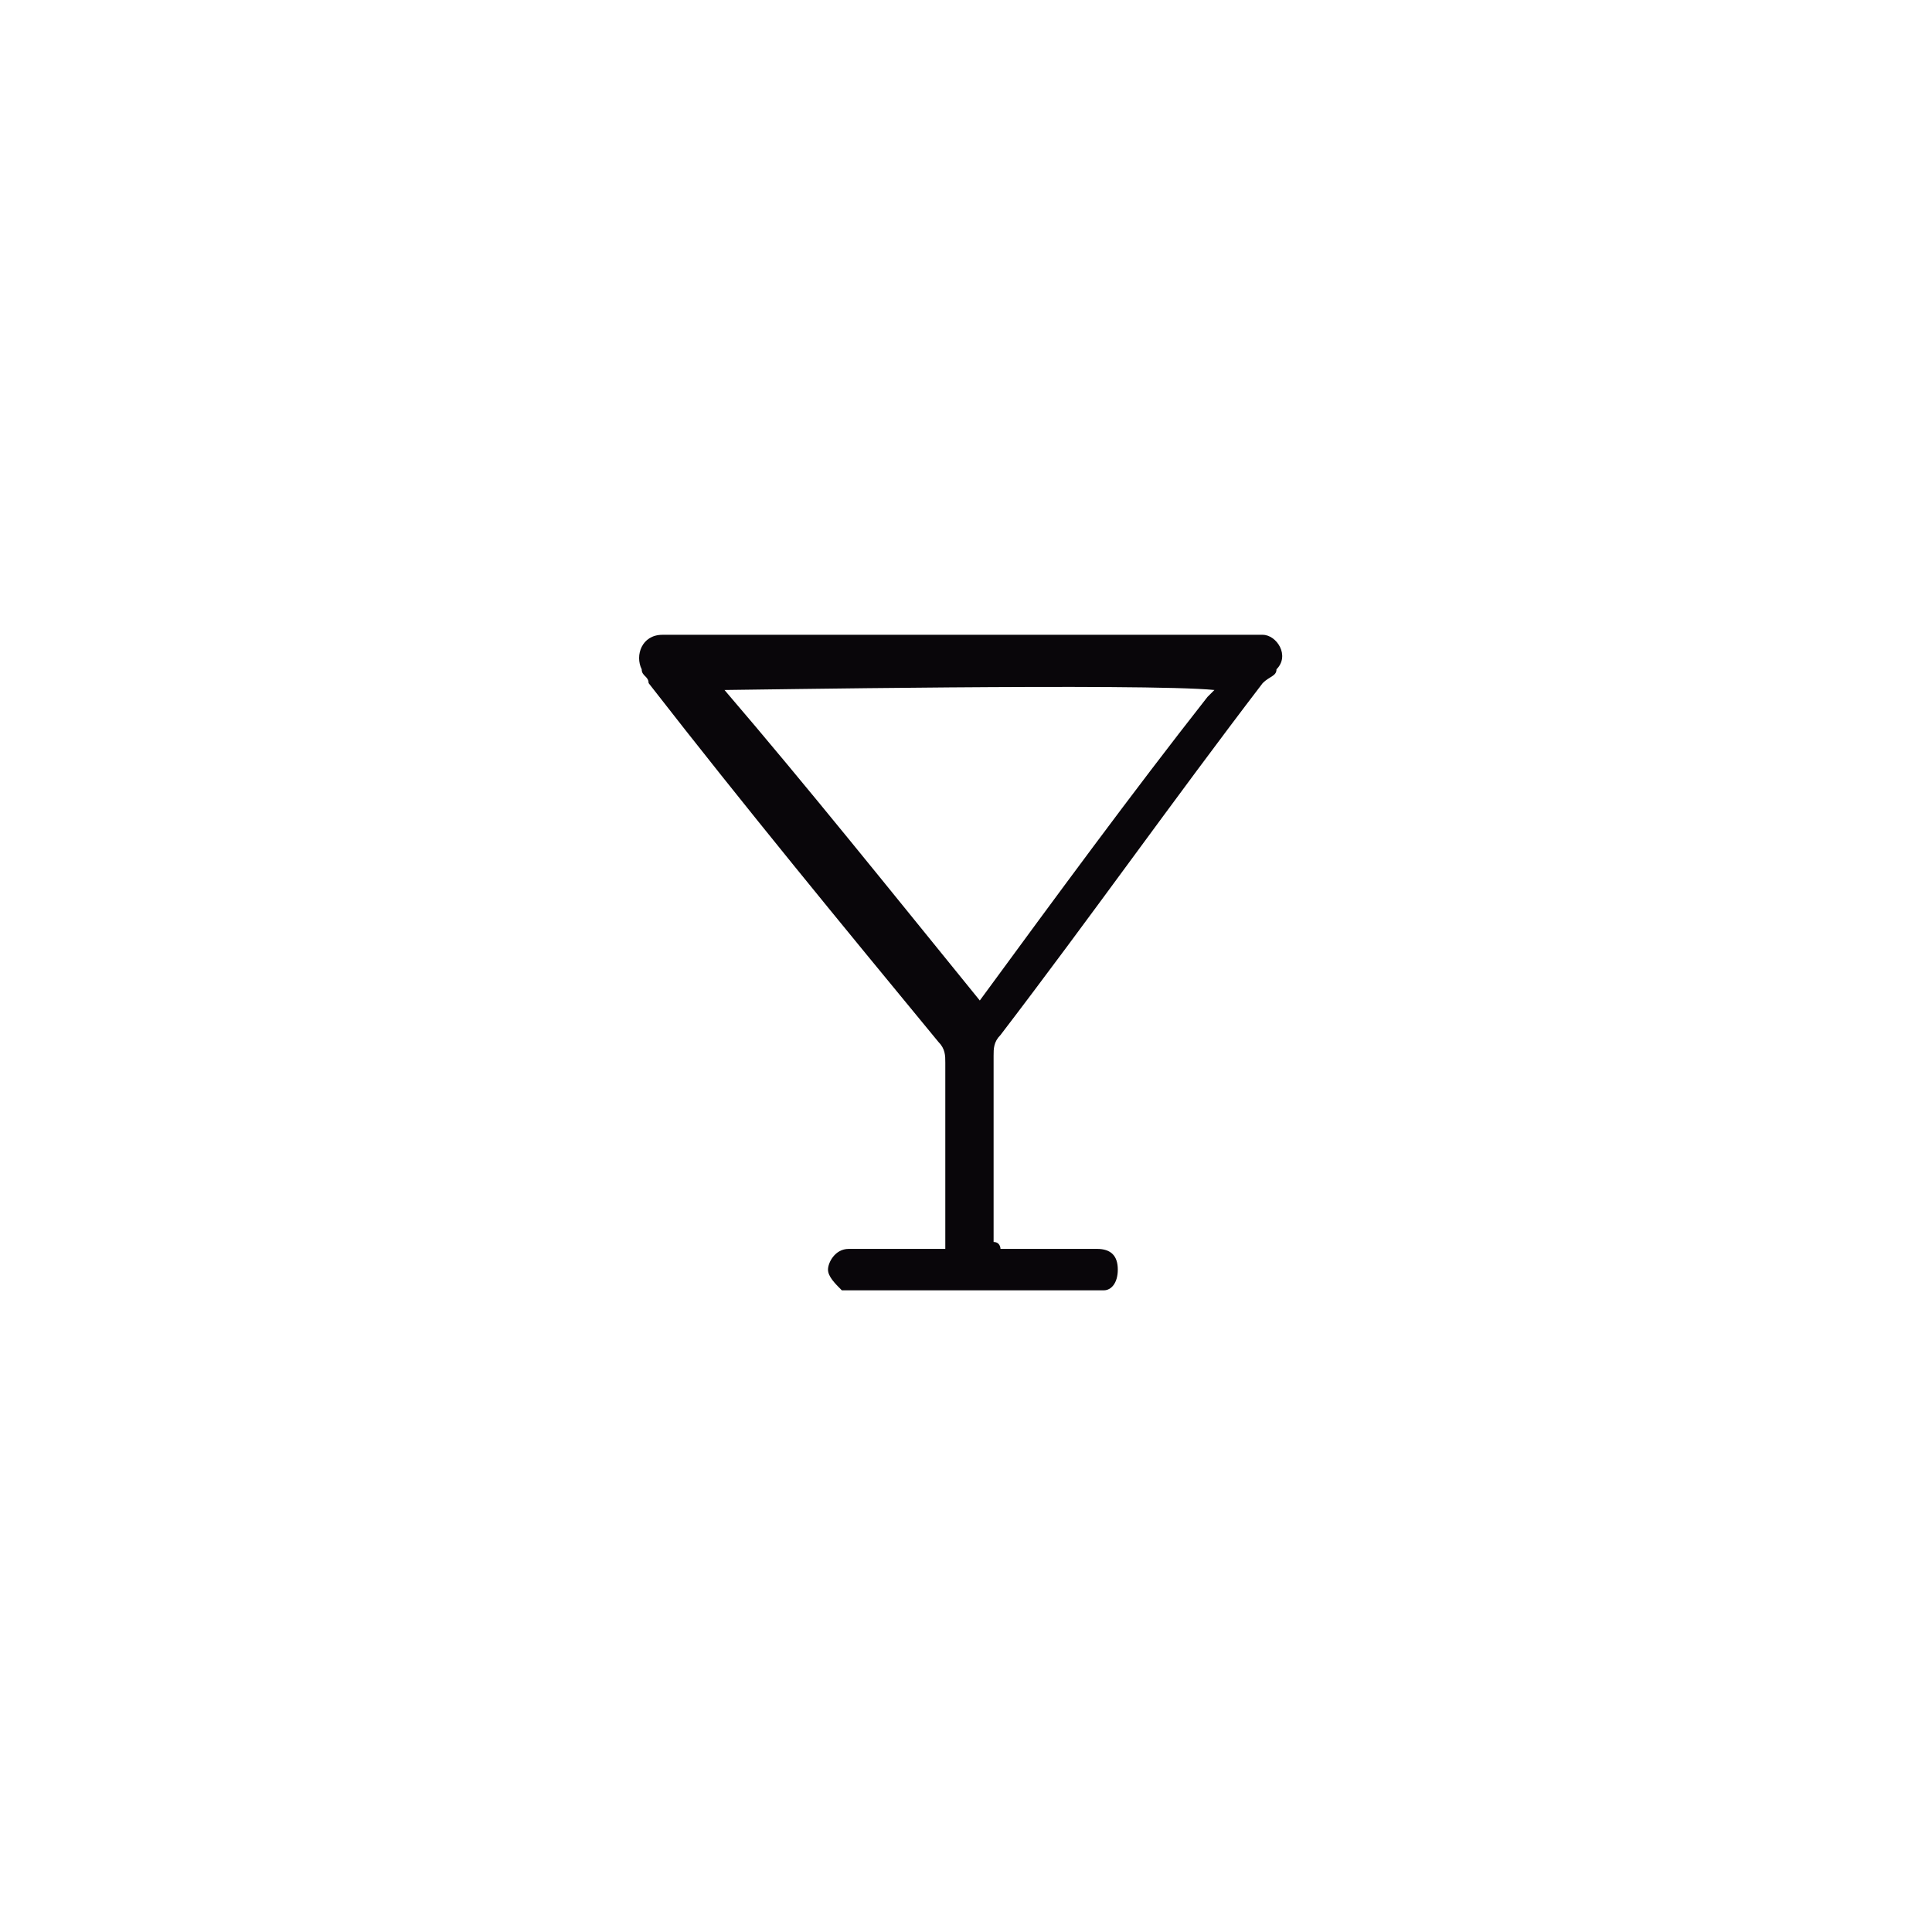
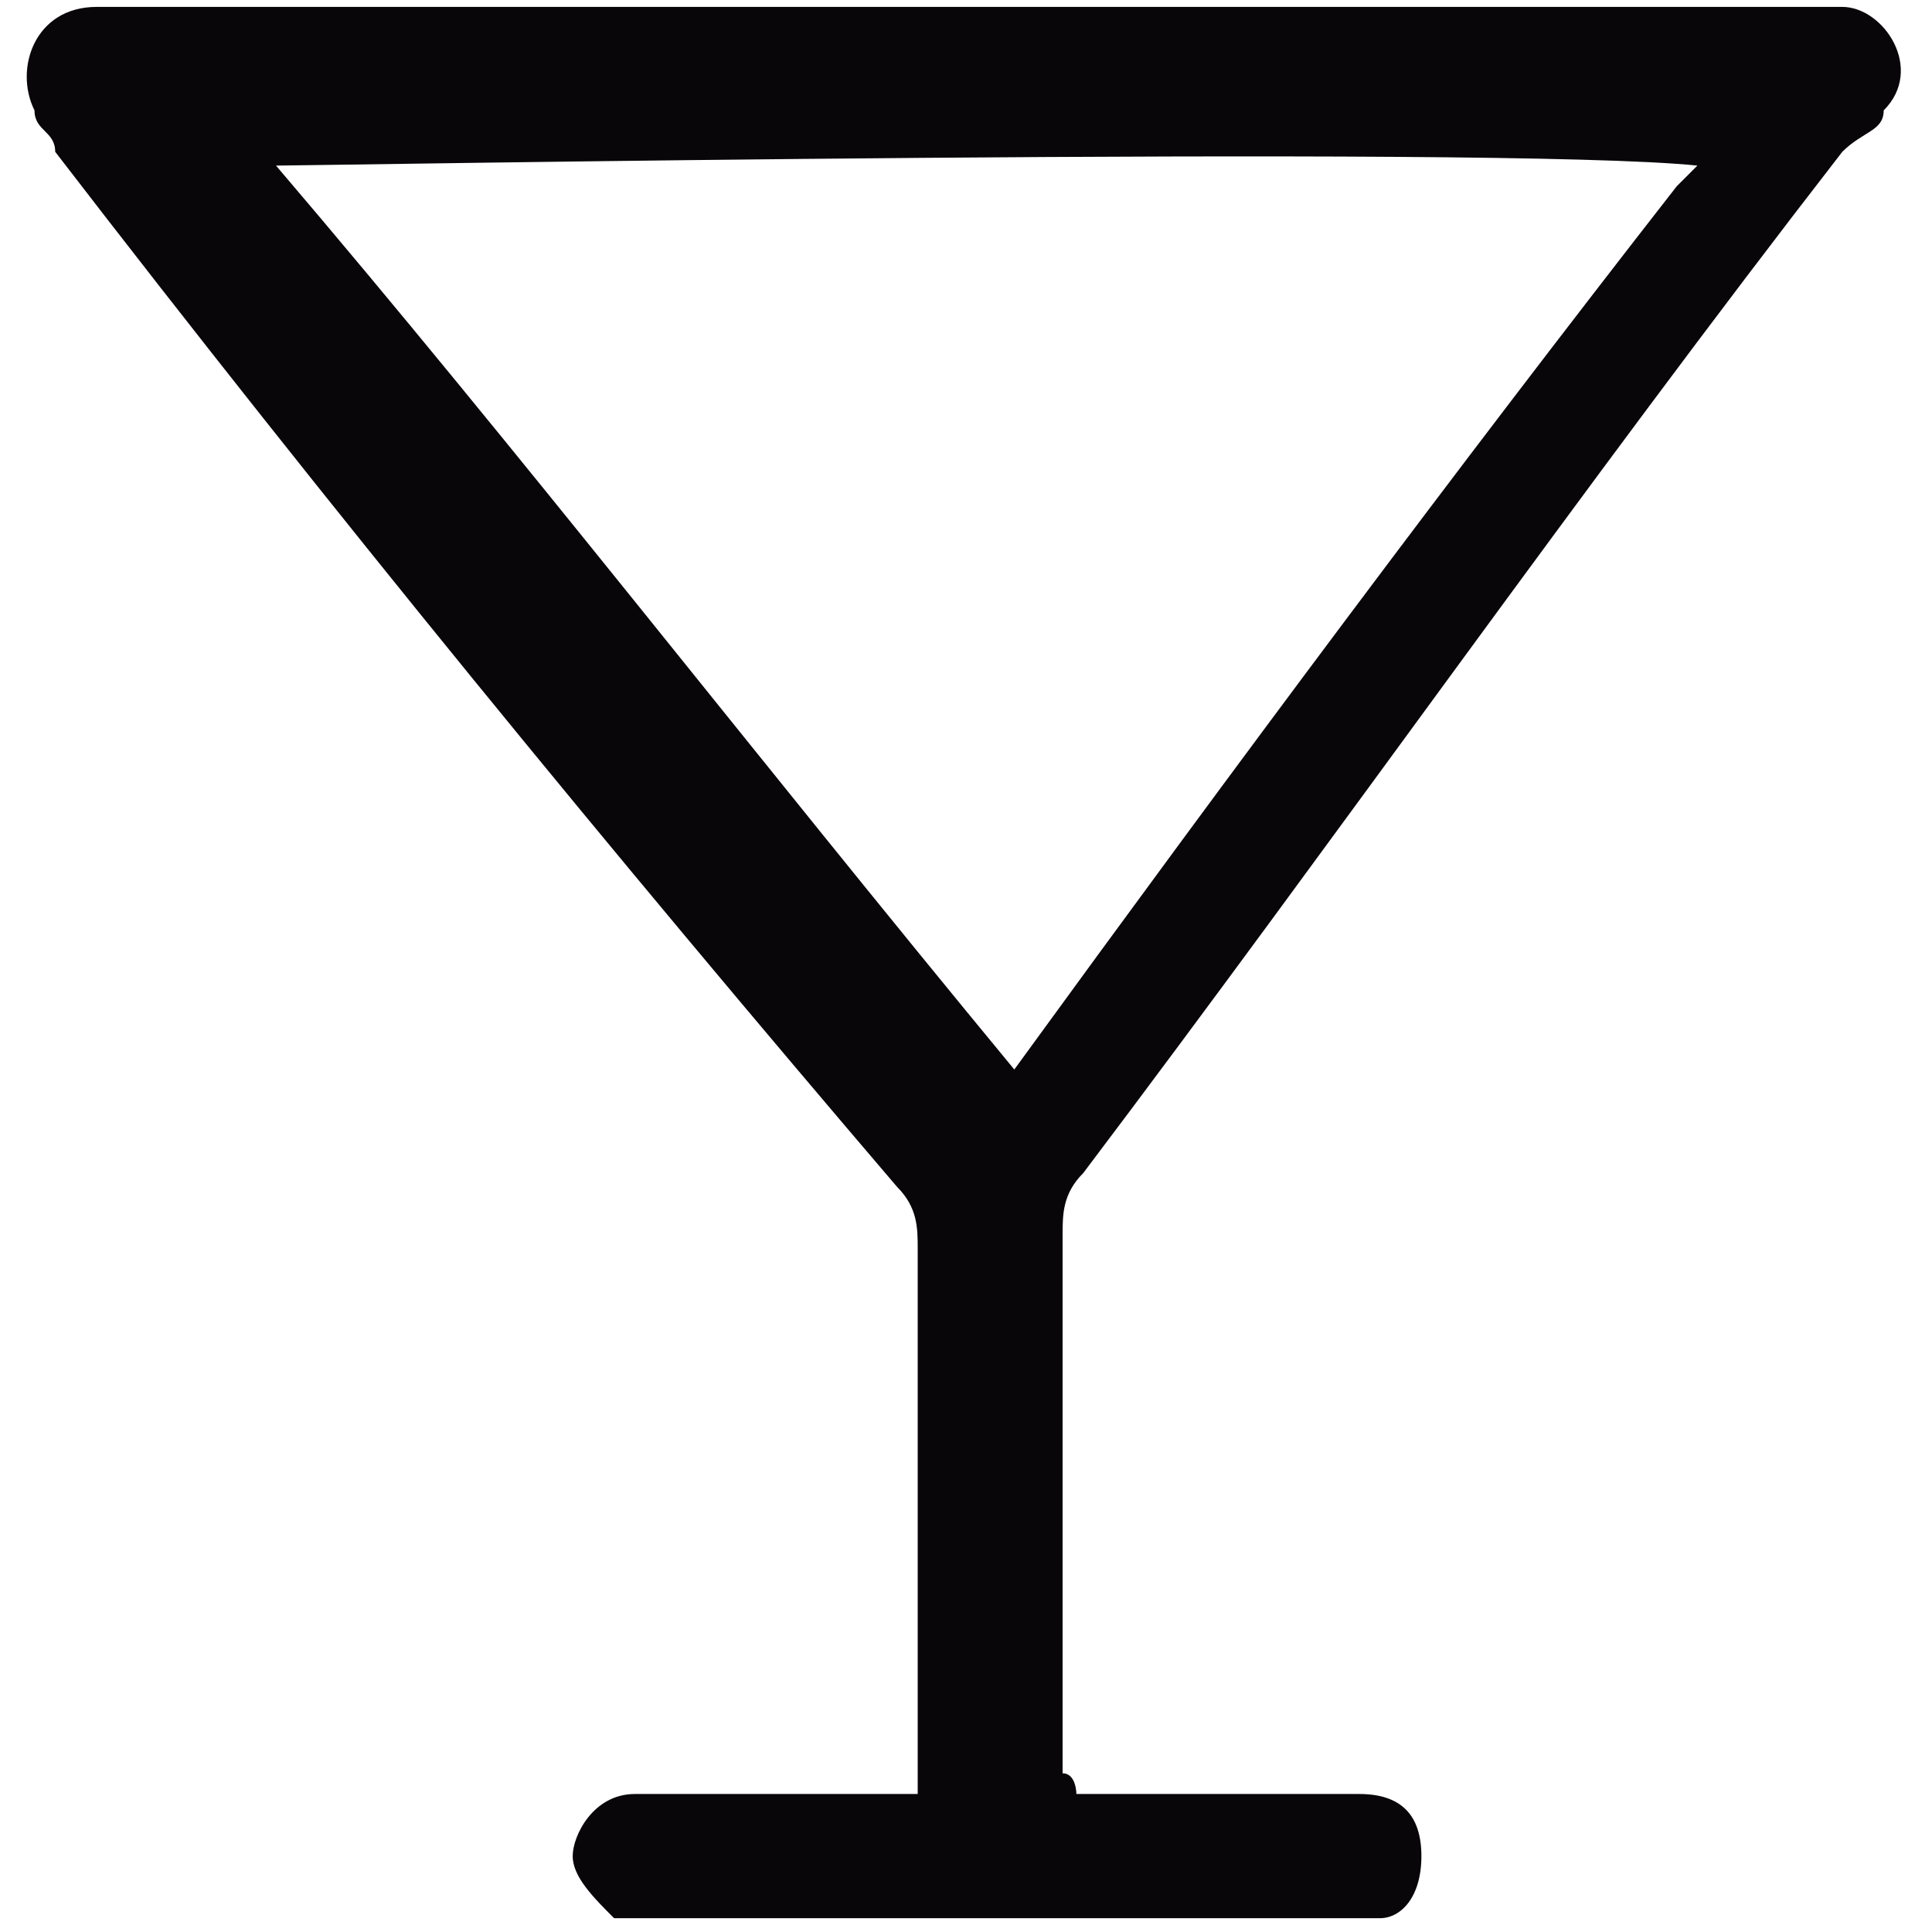
<svg xmlns="http://www.w3.org/2000/svg" version="1.1" id="Capa_1" x="0px" y="0px" viewBox="0 0 28 28" style="enable-background:new 0 0 28 28;" xml:space="preserve">
  <style type="text/css">
	.st0{fill:#09060A;}
</style>
-   <path class="st0" d="M14.5,18.1c0.1,0,0.2,0,0.2,0c0.3,0,0.6,0,1,0c0.1,0,0.1,0,0.2,0c0.2,0,0.3,0.1,0.3,0.3c0,0.2-0.1,0.3-0.2,0.3  c-0.1,0-0.2,0-0.3,0c-1.1,0-2.1,0-3.2,0c-0.1,0-0.2,0-0.3,0c-0.1-0.1-0.2-0.2-0.2-0.3c0-0.1,0.1-0.3,0.3-0.3c0.1,0,0.1,0,0.2,0  c0.3,0,0.6,0,1,0c0.1,0,0.2,0,0.2,0c0-0.1,0-0.2,0-0.2c0-0.8,0-1.7,0-2.5c0-0.1,0-0.2-0.1-0.3c-1.4-1.7-2.8-3.4-4.2-5.2  c0-0.1-0.1-0.1-0.1-0.2c-0.1-0.2,0-0.5,0.3-0.5c0.1,0,0.1,0,0.2,0c2.8,0,5.5,0,8.3,0c0.1,0,0.1,0,0.2,0c0.2,0,0.4,0.3,0.2,0.5  c0,0.1-0.1,0.1-0.2,0.2c-1.3,1.7-2.5,3.4-3.8,5.1c-0.1,0.1-0.1,0.2-0.1,0.3c0,0.9,0,1.8,0,2.7C14.5,18,14.5,18.1,14.5,18.1z   M14.2,14.5c1.1-1.5,2.2-3,3.3-4.4c0,0,0.1-0.1,0.1-0.1c0,0,0,0,0,0c0,0,0,0,0,0c-1-0.1-6.9,0-7.1,0C11.7,11.4,12.9,12.9,14.2,14.5z  " />
+   <path class="st0" d="M15.6,26c0.3,0,0.6,0,0.6,0c0.9,0,1.7,0,2.9,0c0.3,0,0.3,0,0.6,0c0.6,0,0.9,0.3,0.9,0.9c0,0.6-0.3,0.9-0.6,0.9  c-0.3,0-0.6,0-0.9,0c-3.2,0-6.1,0-9.3,0c-0.3,0-0.6,0-0.9,0c-0.3-0.3-0.6-0.6-0.6-0.9c0-0.3,0.3-0.9,0.9-0.9c0.3,0,0.3,0,0.6,0  c0.9,0,1.7,0,2.9,0c0.3,0,0.6,0,0.6,0c0-0.3,0-0.6,0-0.6c0-2.3,0-4.9,0-7.3c0-0.3,0-0.6-0.3-0.9C8.9,12.4,4.8,7.4,0.8,2.2  c0-0.3-0.3-0.3-0.3-0.6C0.2,1,0.5,0.1,1.4,0.1c0.3,0,0.3,0,0.6,0c8.1,0,16,0,24.1,0c0.3,0,0.3,0,0.6,0c0.6,0,1.2,0.9,0.6,1.5  c0,0.3-0.3,0.3-0.6,0.6c-3.8,4.9-7.3,9.9-11,14.8c-0.3,0.3-0.3,0.6-0.3,0.9c0,2.6,0,5.2,0,7.8C15.6,25.7,15.6,26,15.6,26z   M14.7,15.5c3.2-4.4,6.4-8.7,9.6-12.8l0.3-0.3l0,0l0,0c-2.9-0.3-20.1,0-20.6,0C7.5,6.5,10.9,10.9,14.7,15.5z" />
</svg>
